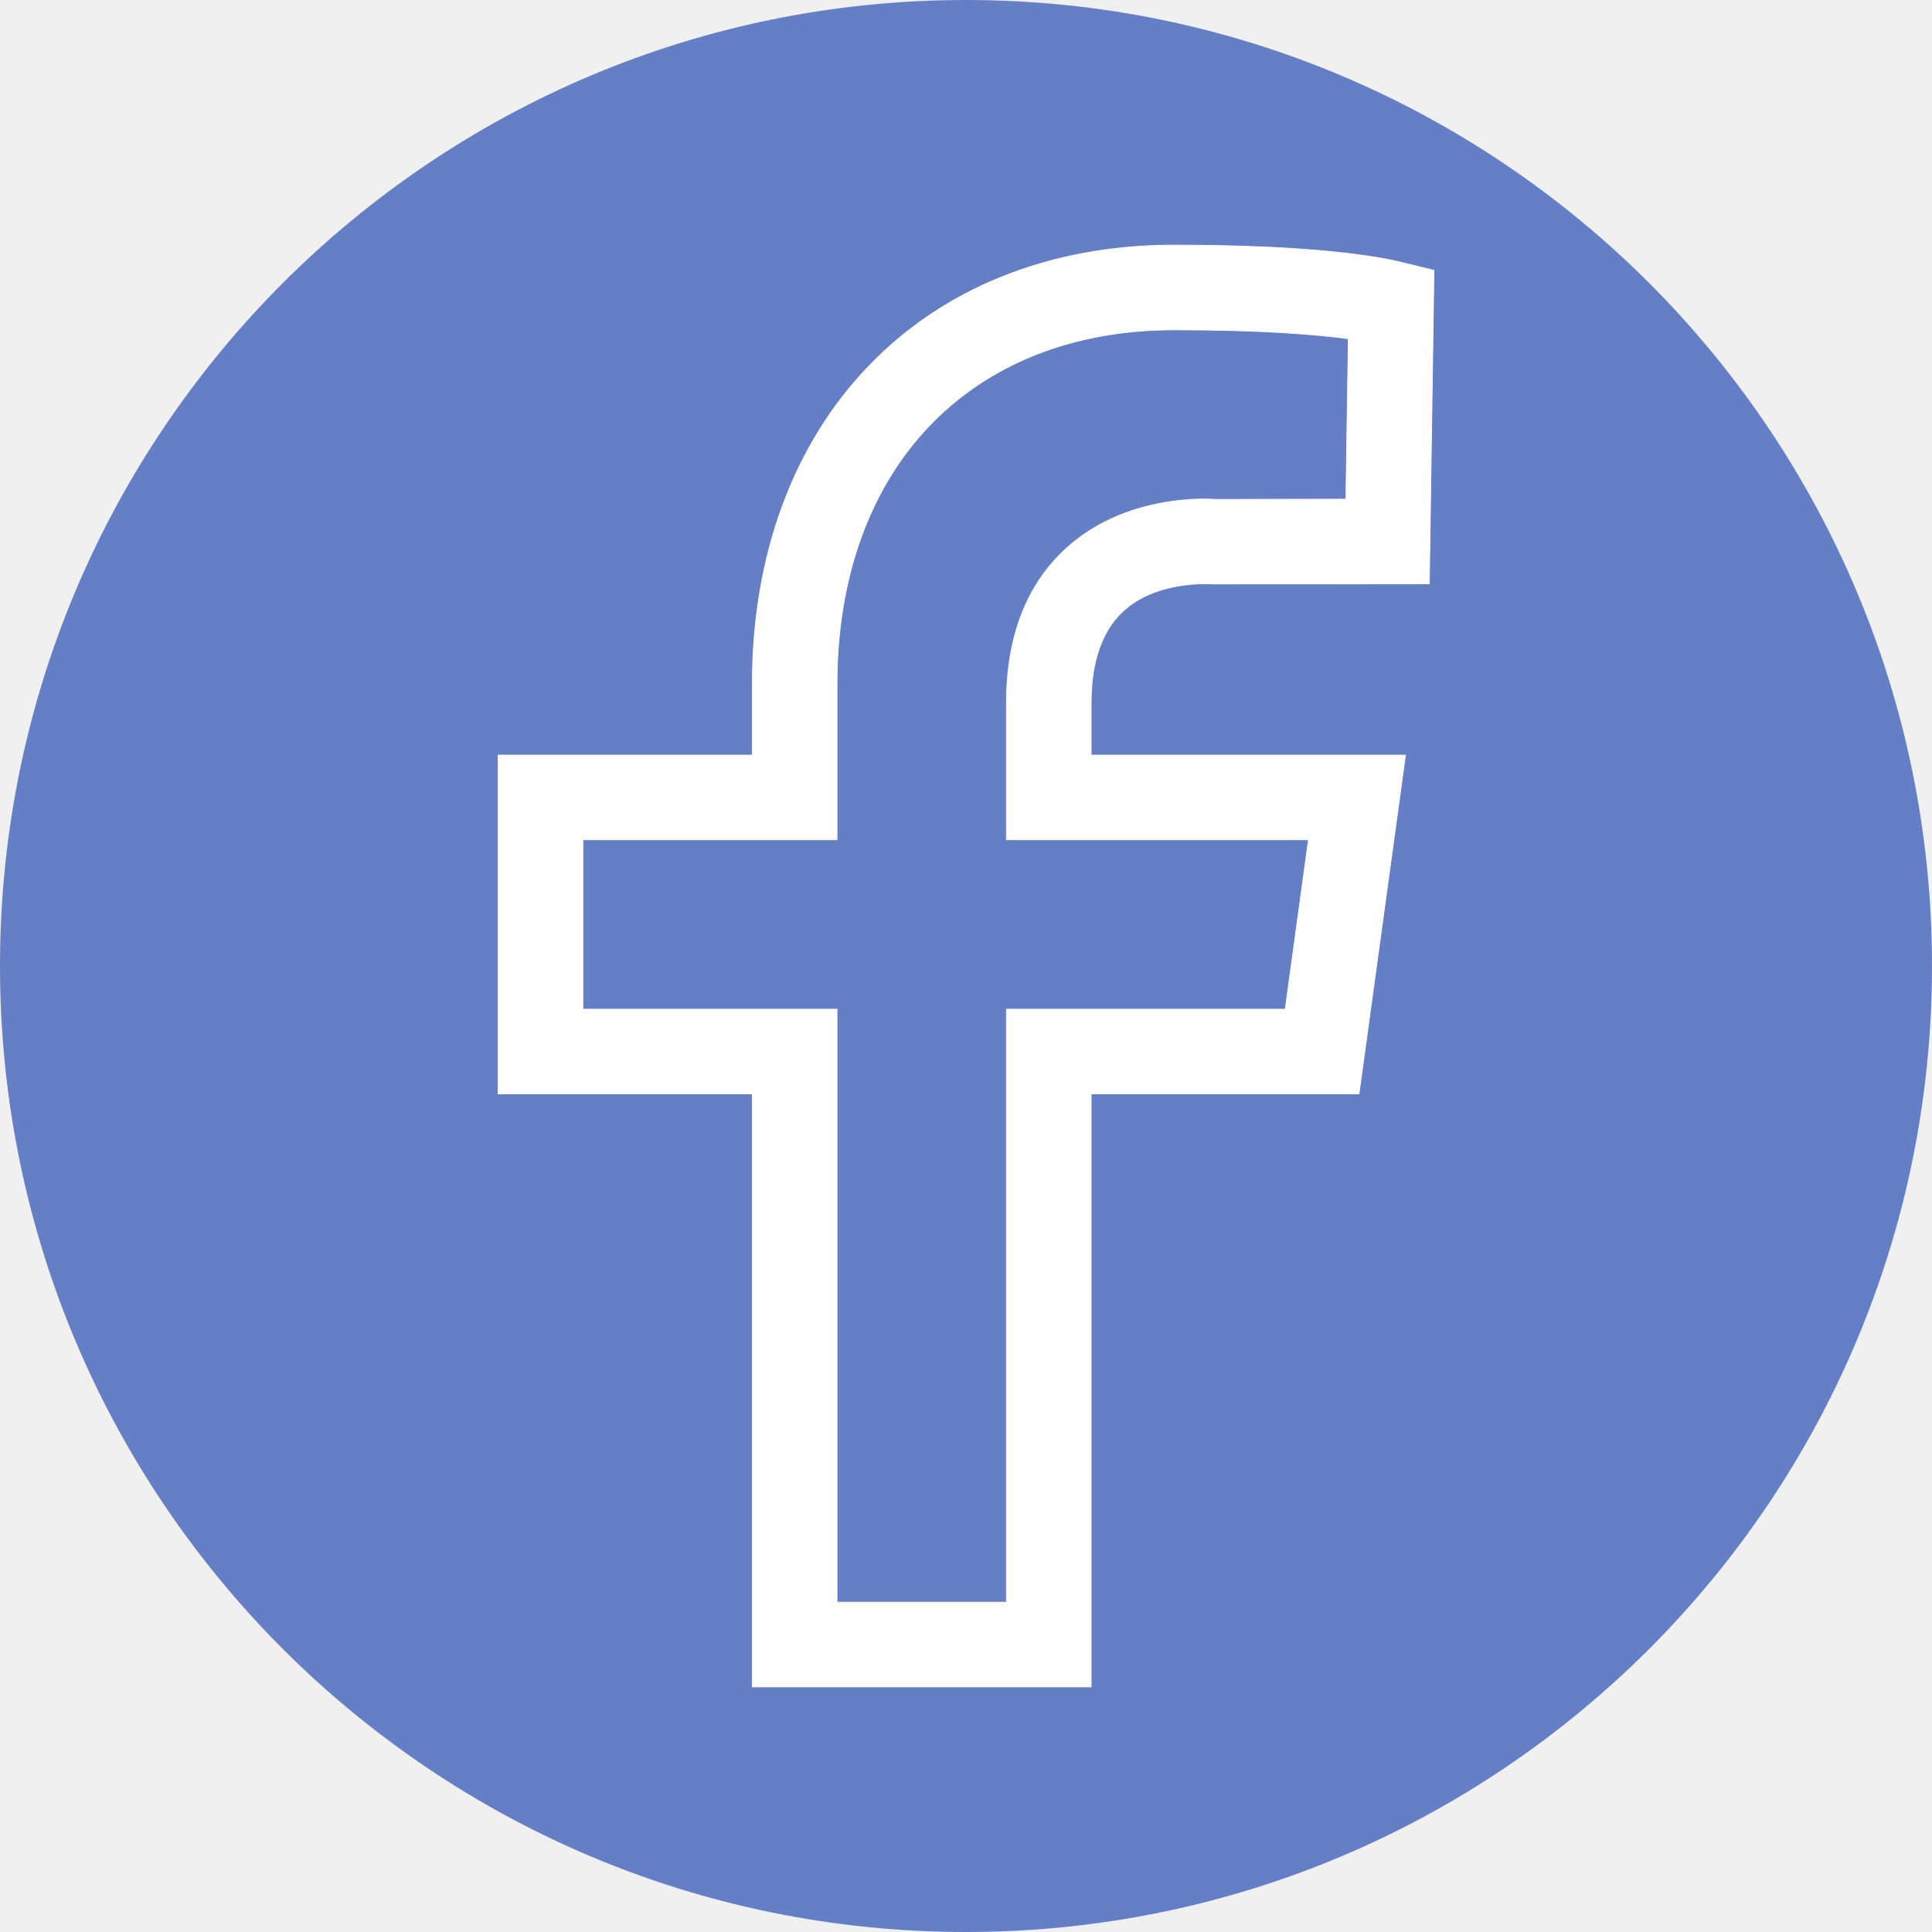
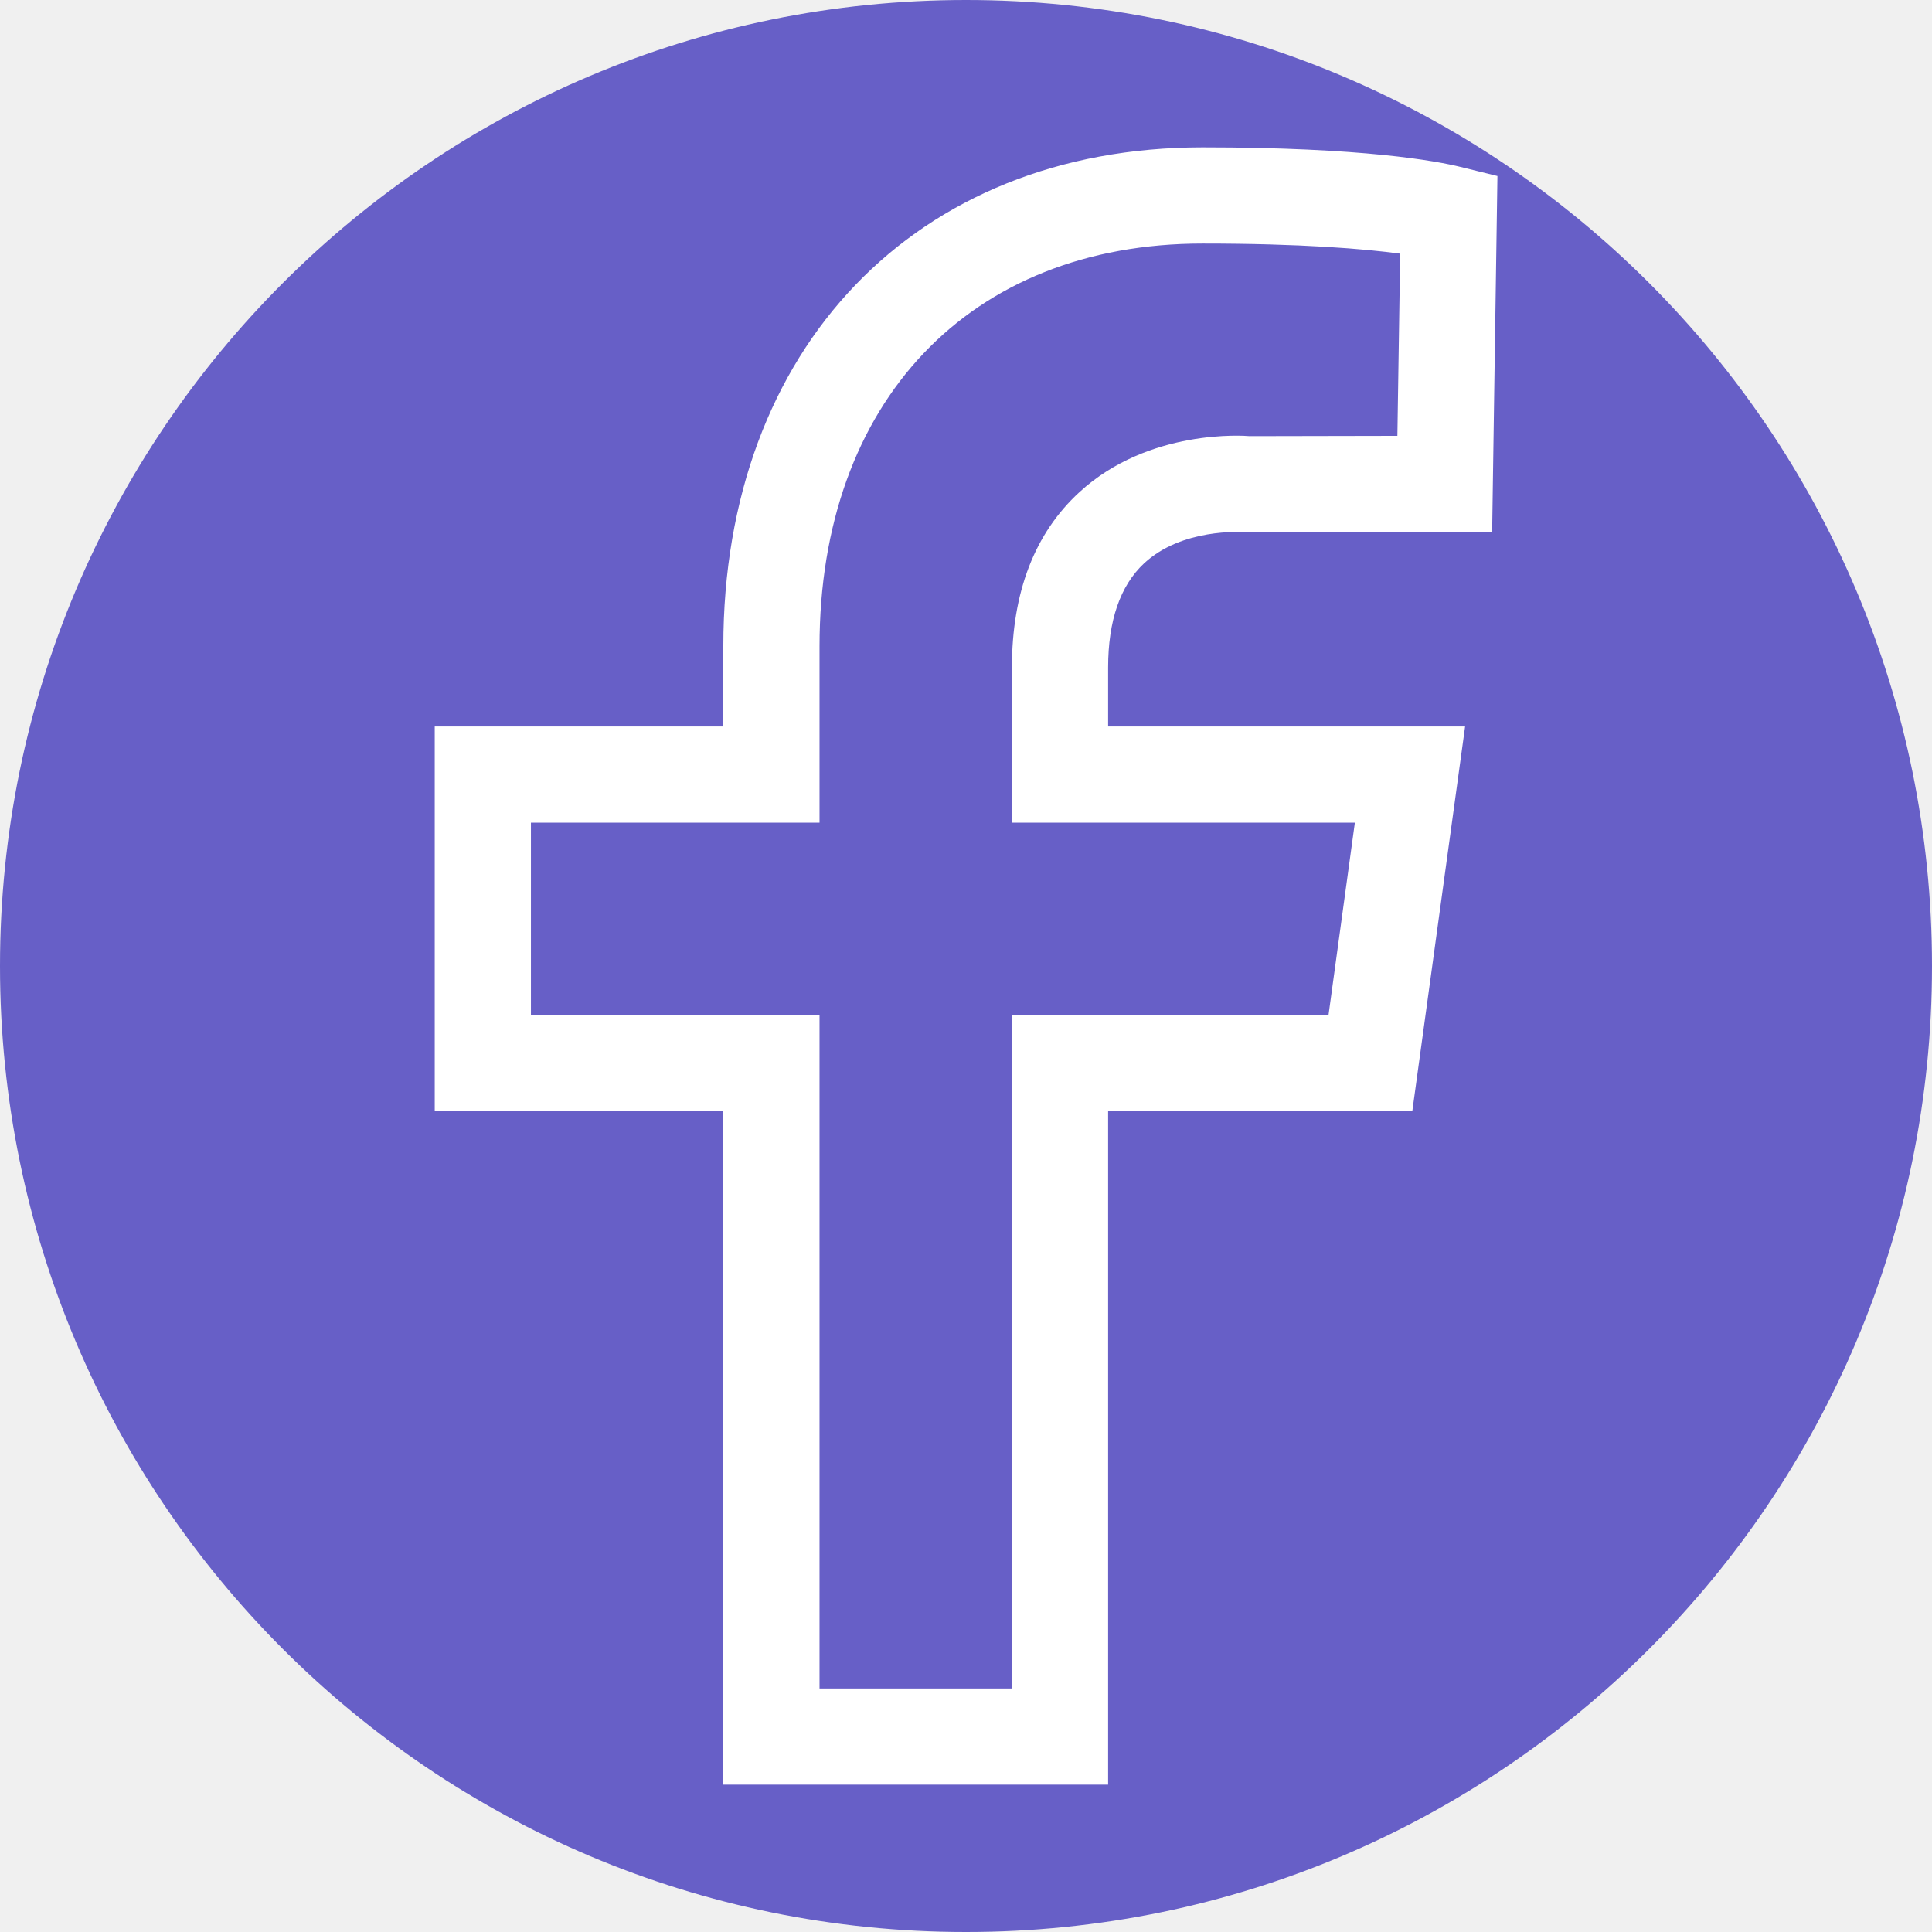
- <svg xmlns="http://www.w3.org/2000/svg" fill="#ffffff" width="100px" height="100px" viewBox="-326.4 -326.4 2572.80 2572.80" stroke="#ffffff">
+ <svg xmlns="http://www.w3.org/2000/svg" fill="#ffffff" width="100px" height="100px" viewBox="-172.8 -172.8 2265.60 2265.60" stroke="#ffffff" stroke-width="0.019">
  <g id="SVGRepo_bgCarrier" stroke-width="0">
-     <rect x="-326.4" y="-326.4" width="2572.80" height="2572.80" rx="1286.4" fill="#657fc7" strokewidth="0" />
+     <rect x="-172.8" y="-172.8" width="2265.60" height="2265.60" rx="1132.8" fill="#675fc7" strokewidth="0" />
  </g>
  <g id="SVGRepo_tracerCarrier" stroke-linecap="round" stroke-linejoin="round" />
  <g id="SVGRepo_iconCarrier">
    <path d="m1416.013 791.915-30.91 225.617h-371.252v789.66H788.234v-789.66H449.808V791.915h338.426V585.137c0-286.871 176.207-472.329 449.09-472.329 116.87 0 189.744 6.205 231.822 11.845l-3.272 213.66-173.5.338c-4.737-.451-117.771-9.25-199.332 65.655-52.568 48.169-79.191 117.433-79.191 205.65v181.96h402.162Zm-247.276-304.018c44.446-41.401 113.71-36.889 118.787-36.663l289.467-.113 6.204-417.504-43.544-10.717C1511.675 16.02 1426.053 0 1237.324 0 901.268 0 675.425 235.206 675.425 585.137v93.97H337v451.234h338.425V1920h451.234v-789.66h356.7l61.932-451.233H1126.66v-69.152c0-54.937 14.214-96 42.078-122.058Z" fill-rule="evenodd" />
  </g>
</svg>
